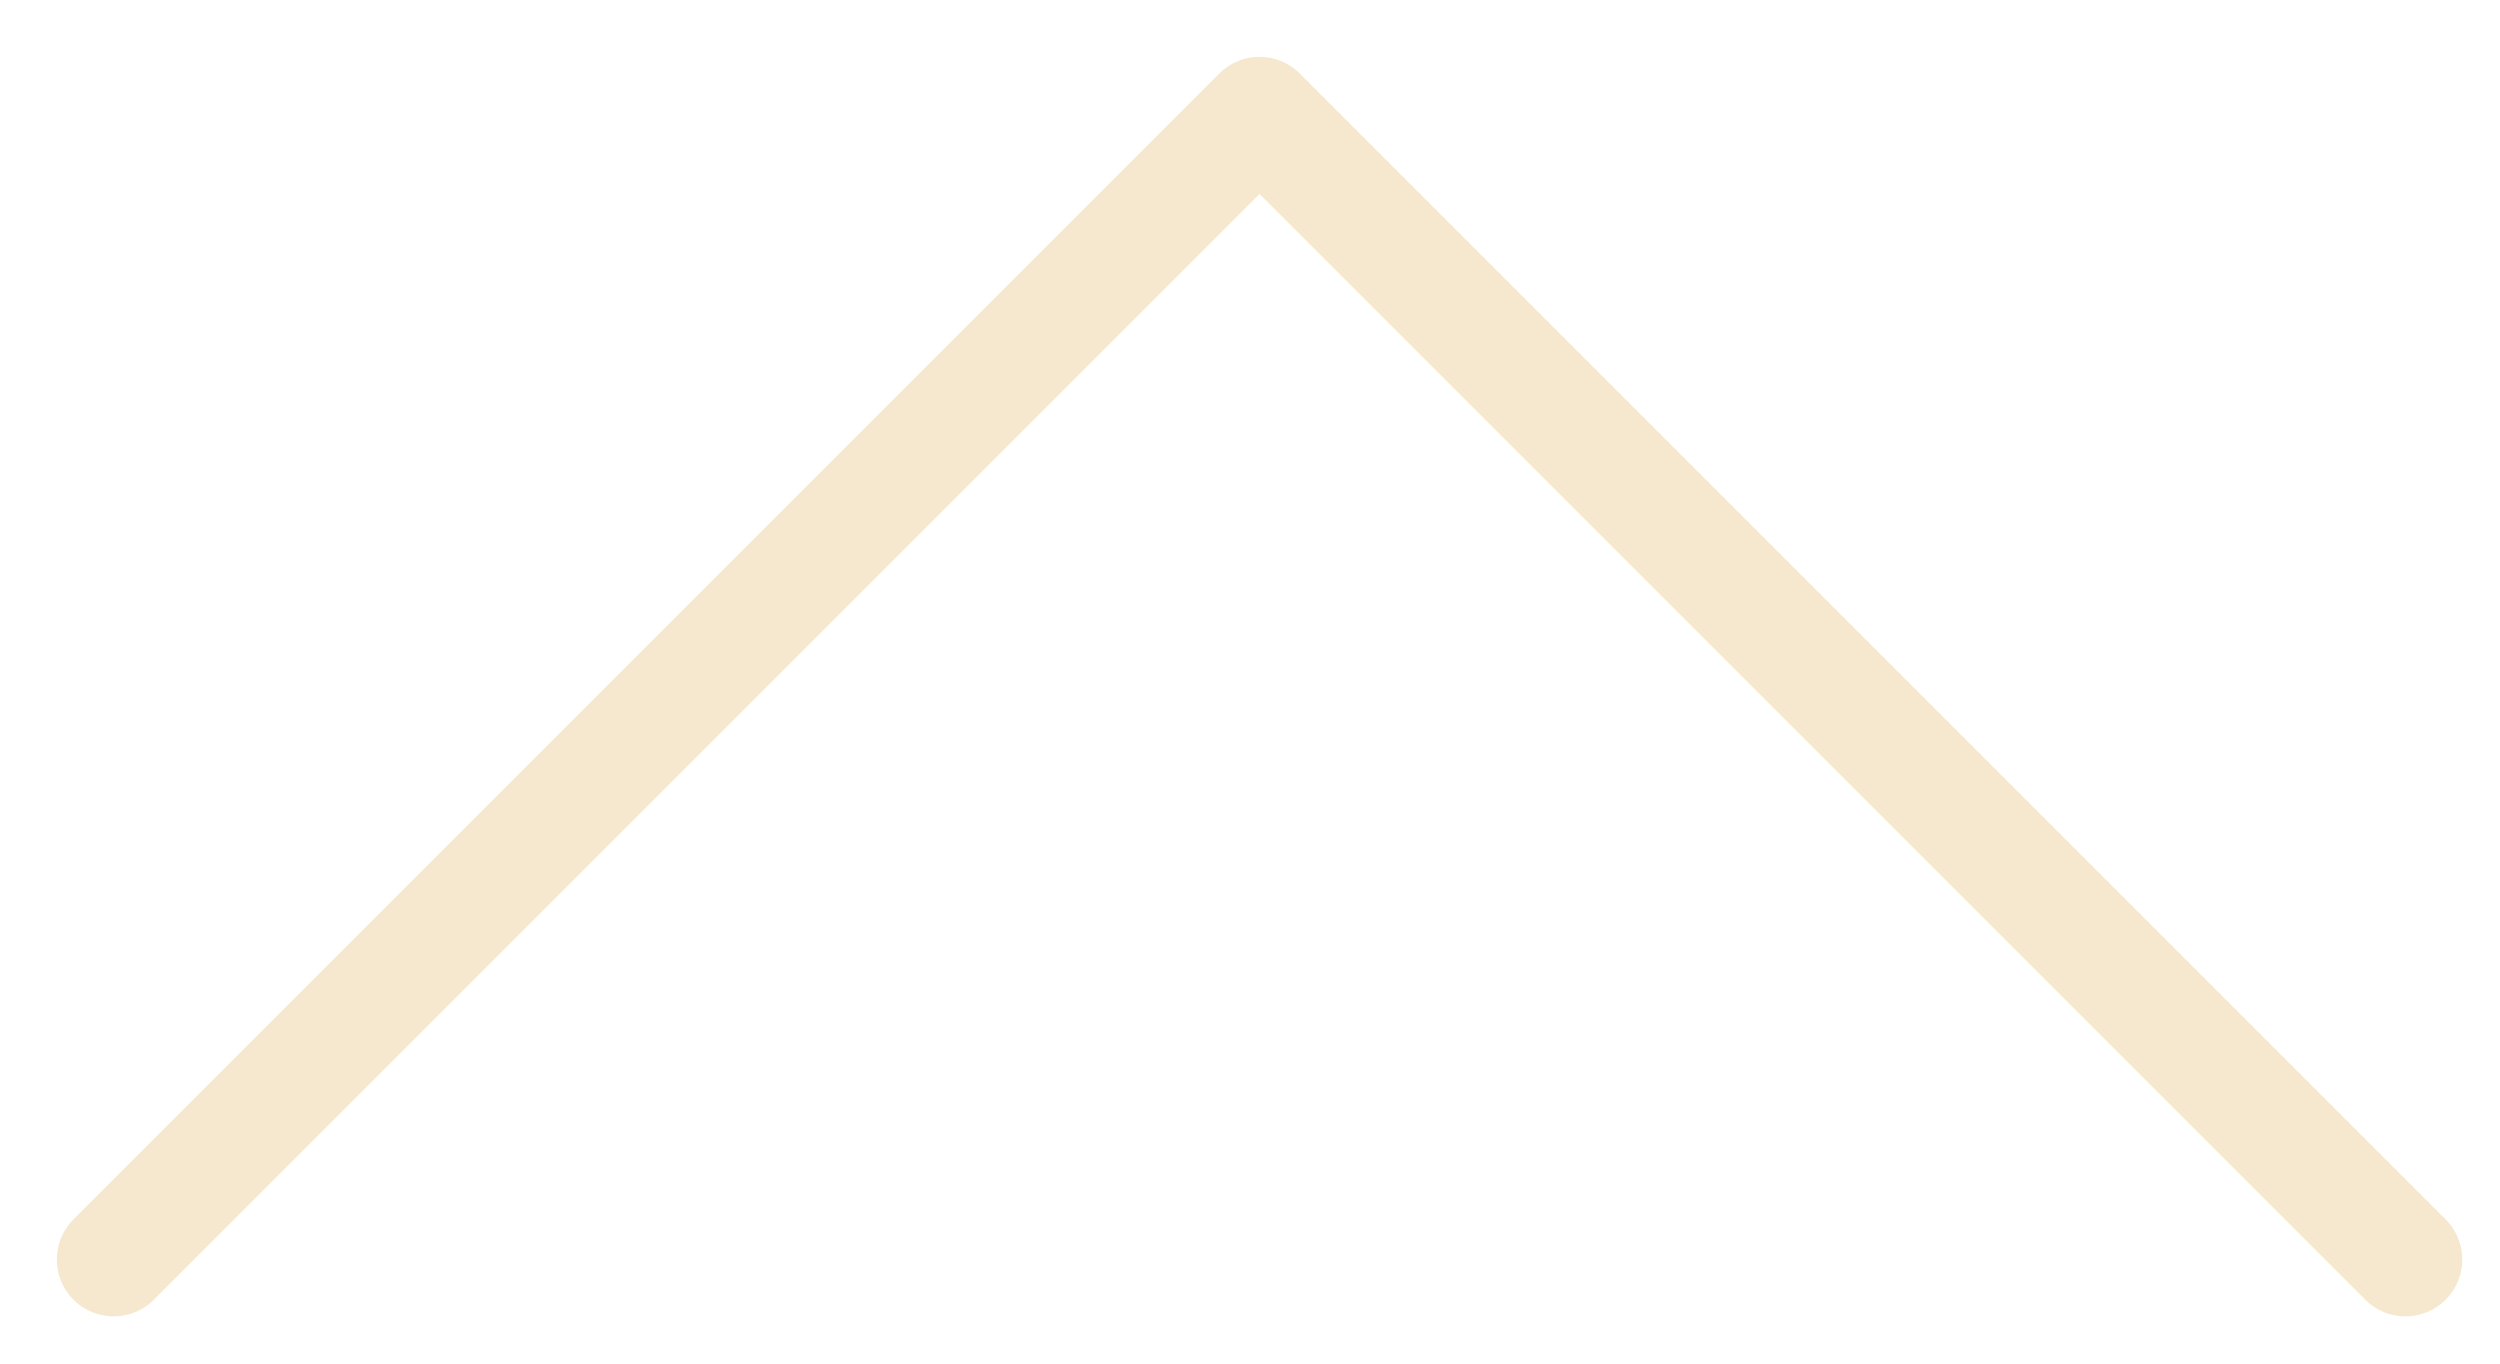
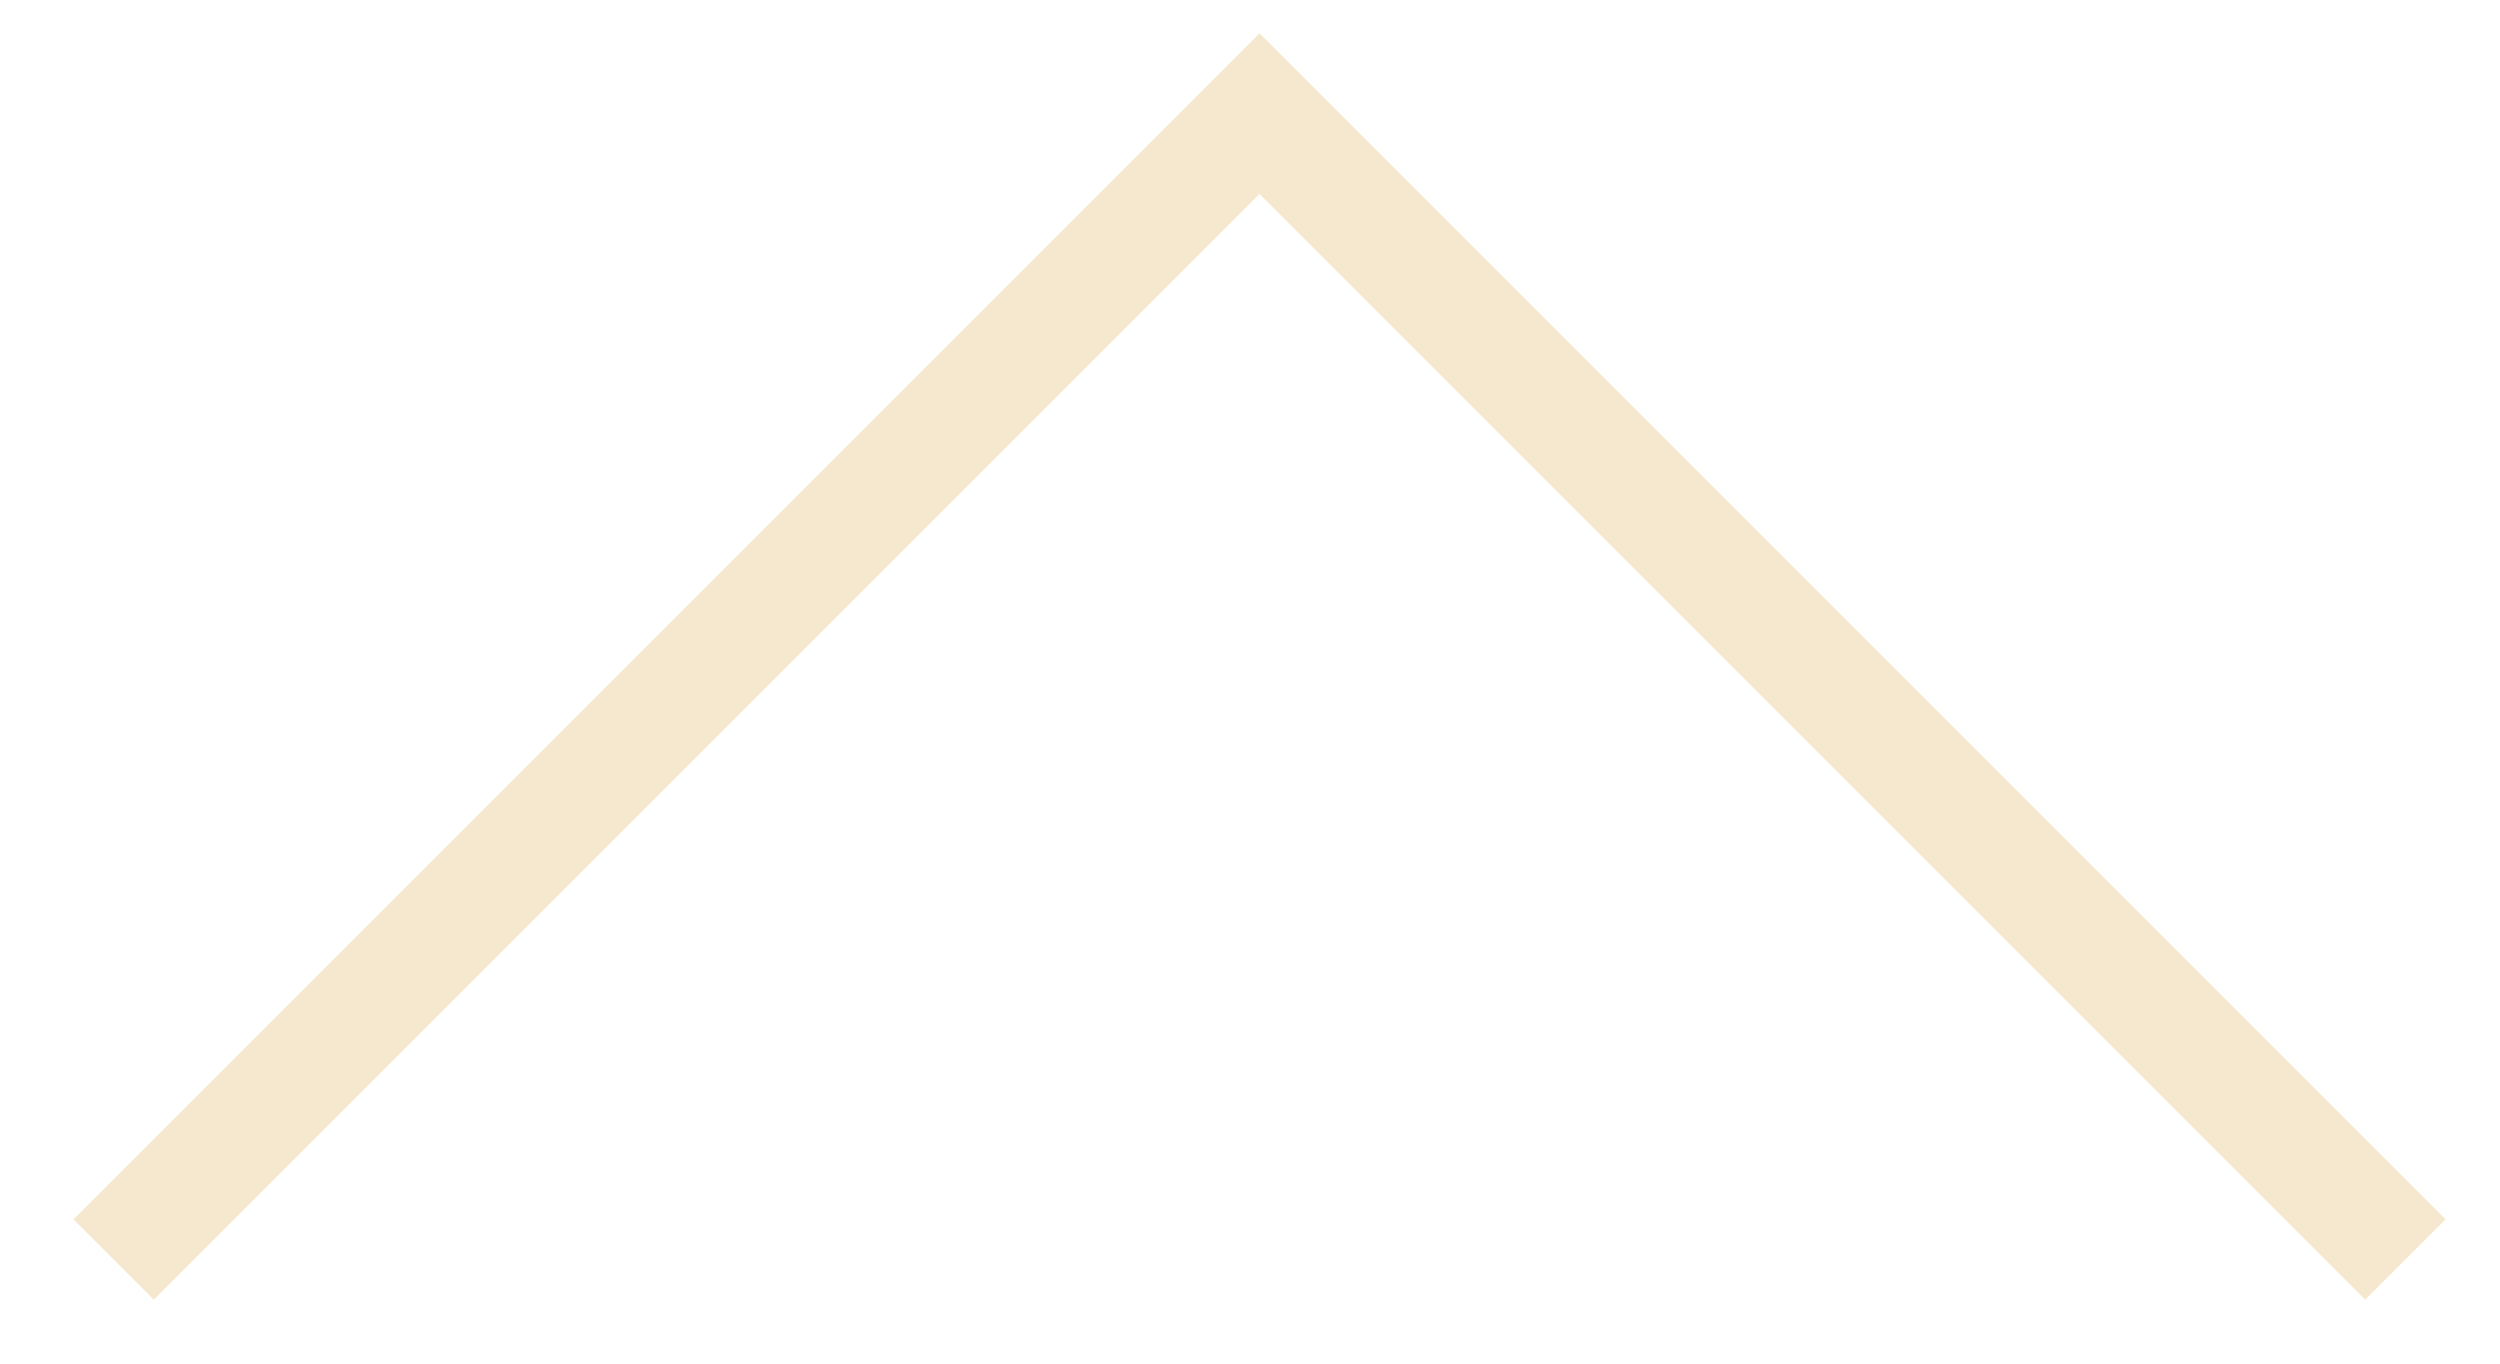
<svg xmlns="http://www.w3.org/2000/svg" width="22" height="12" viewBox="0 0 22 12" fill="none">
-   <path d="M21.168 11.084L11.084 1L1 11.084" stroke="#F6E8CE" stroke-linecap="round" stroke-linejoin="round" />
+   <path d="M21.168 11.084L11.084 1L1 11.084" stroke="#F6E8CE" strokeLinecap="round" strokeLinejoin="round" />
</svg>
